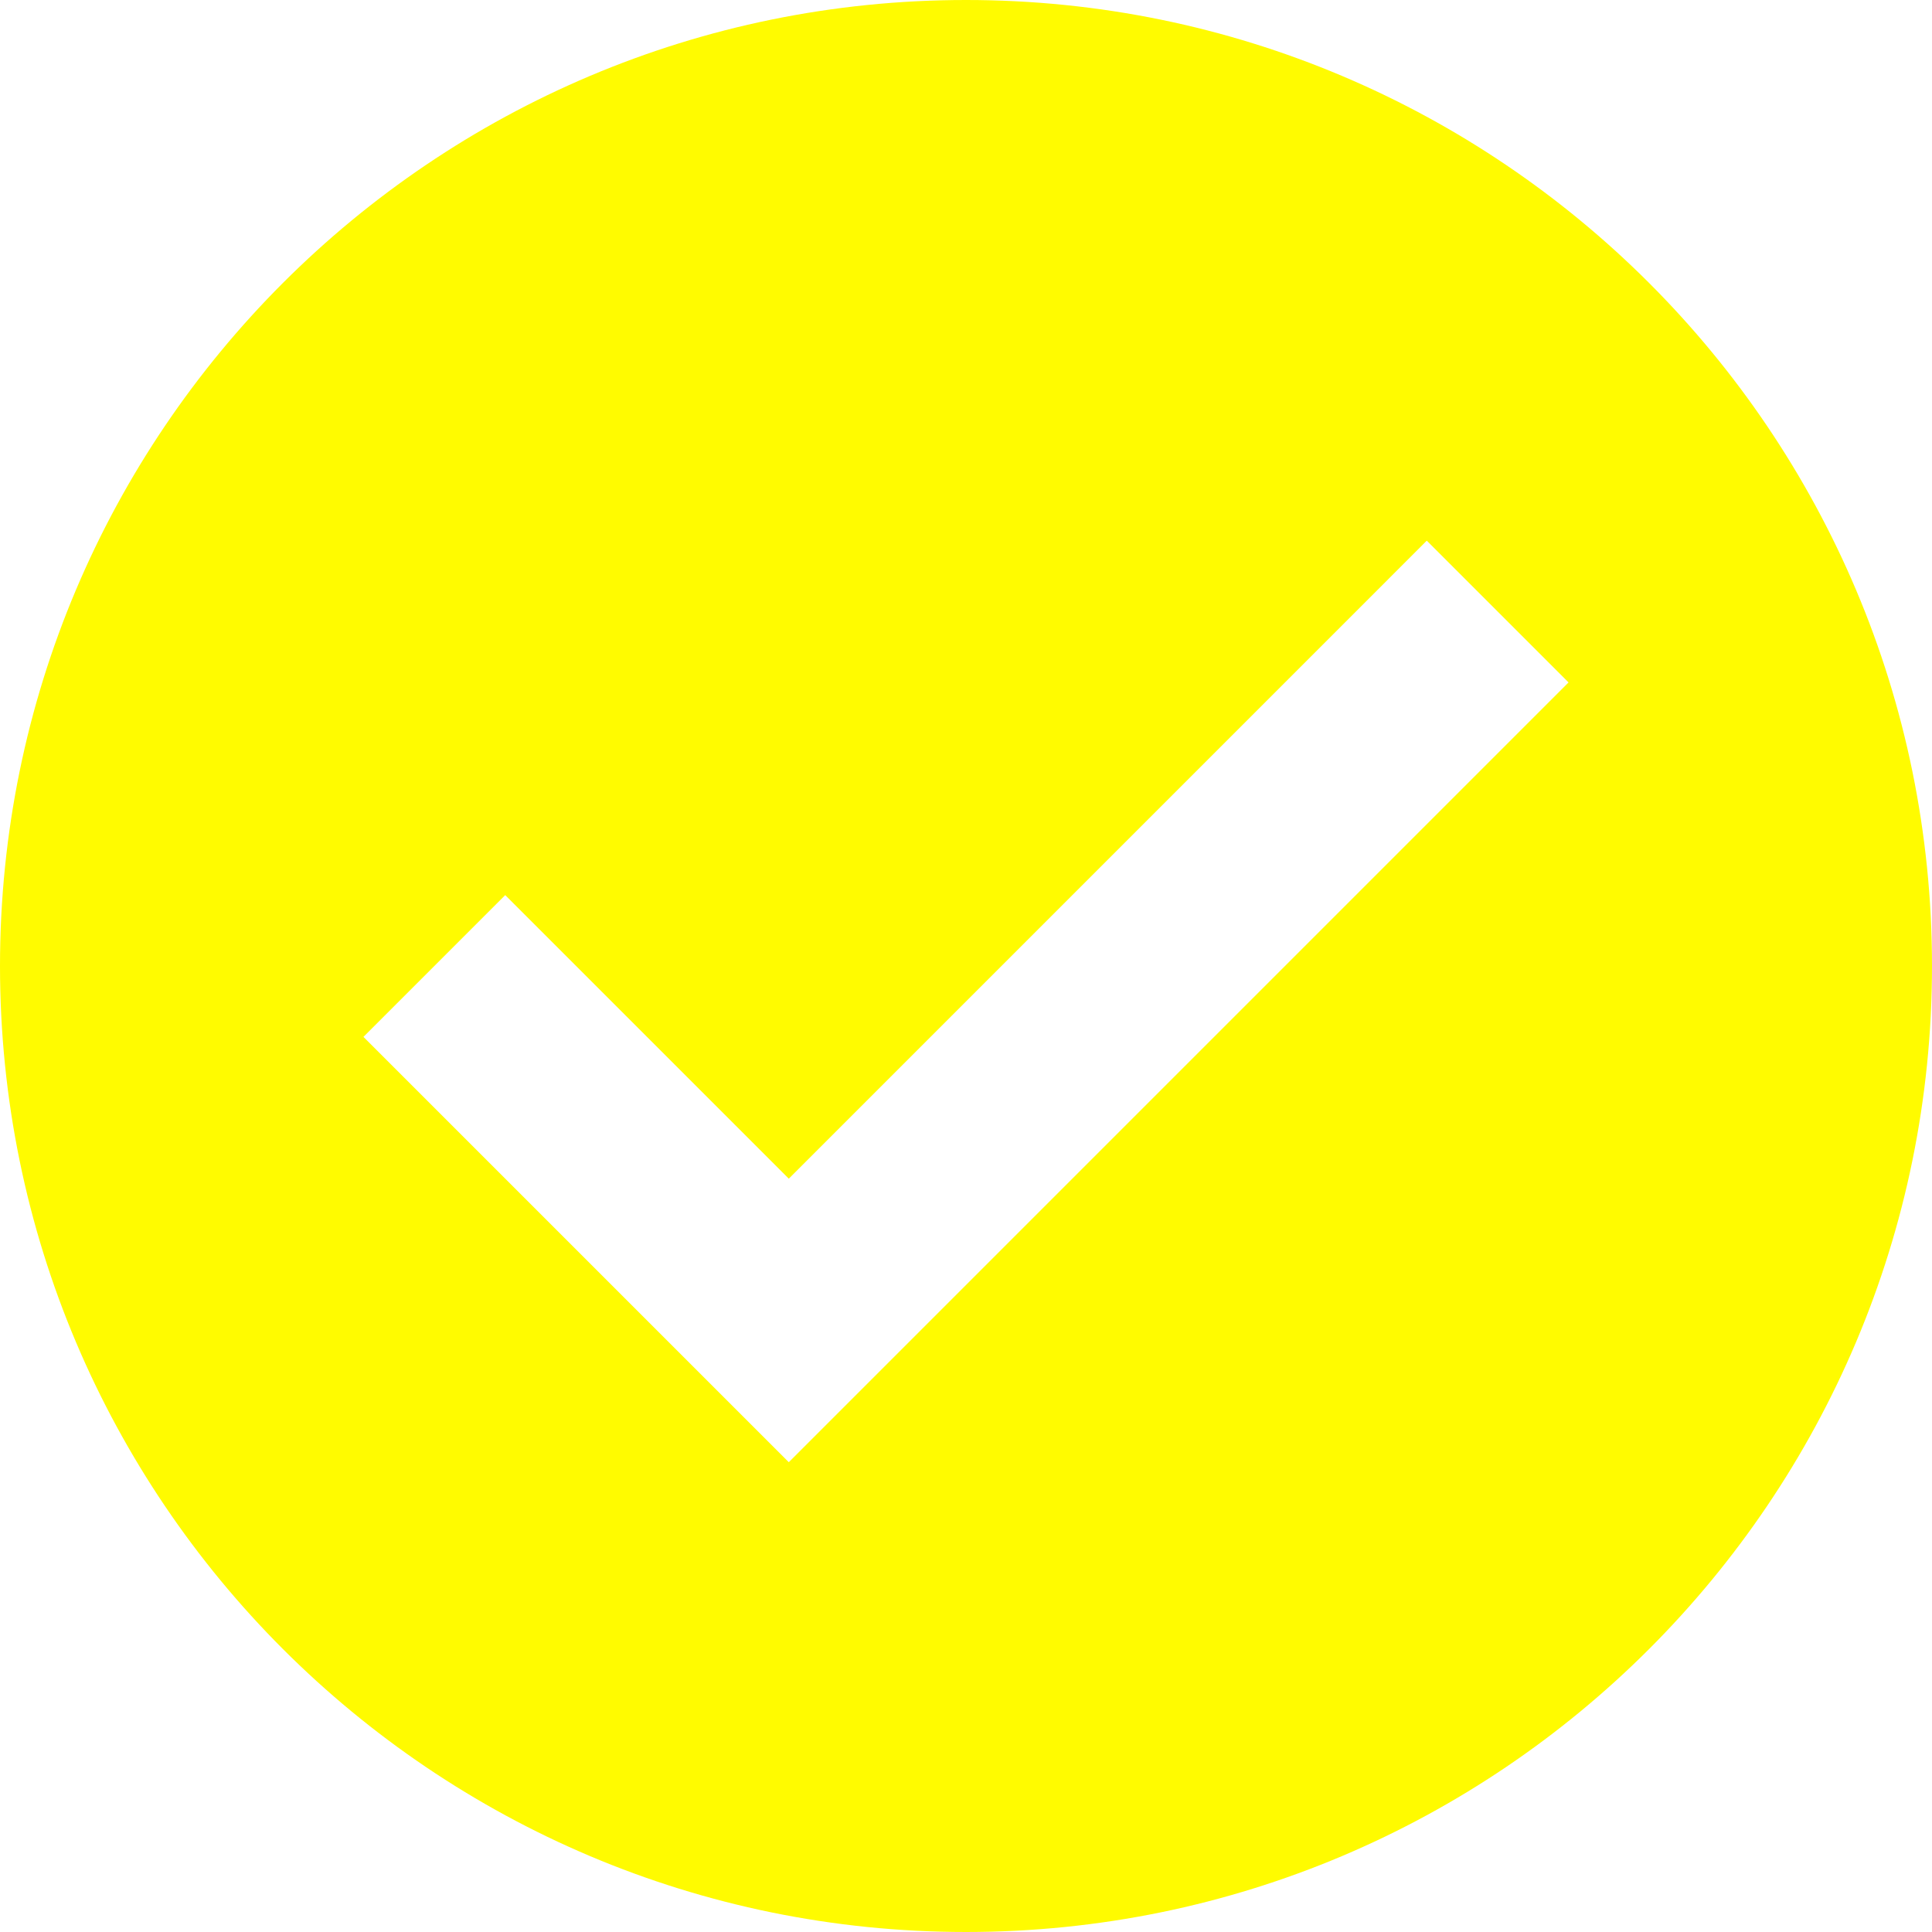
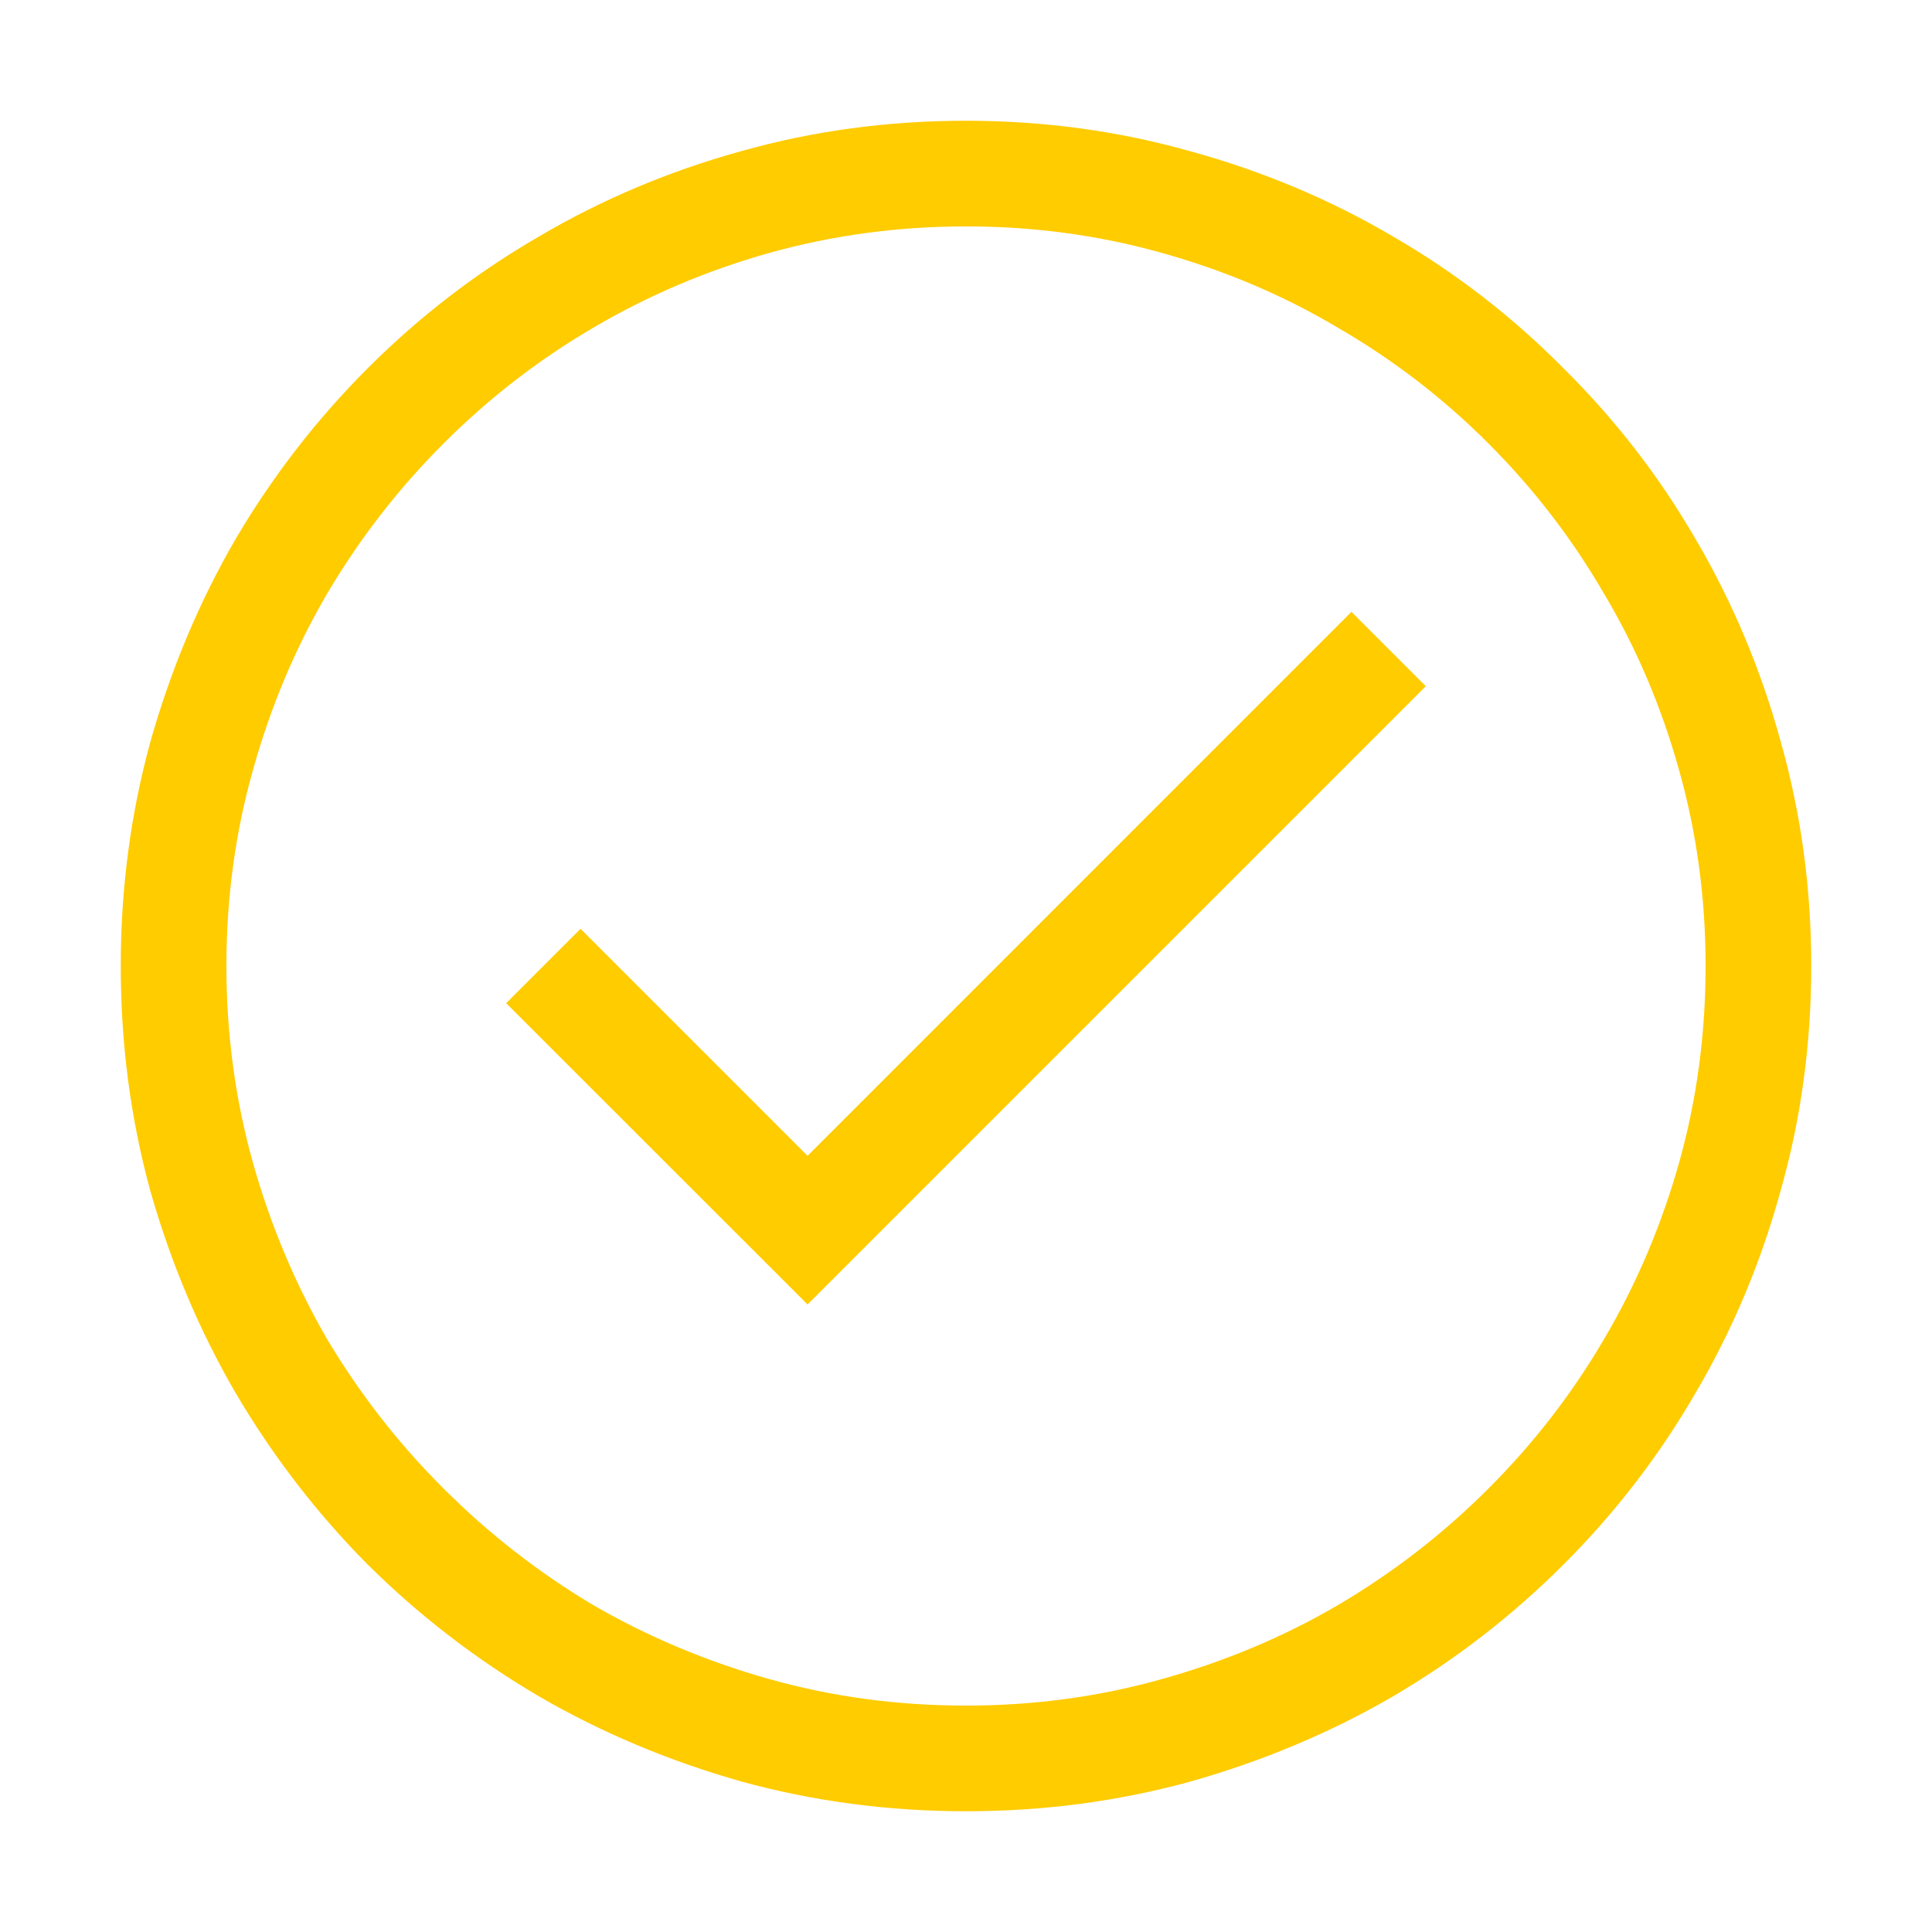
- <svg xmlns="http://www.w3.org/2000/svg" version="1.1" id="Layer_1" x="0px" y="0px" viewBox="0 0 426.667 426.667" style="enable-background:new 0 0 426.667 426.667;" xml:space="preserve">
-   <path style="fill:#fffb00;" d="M213.333,0C95.518,0,0,95.514,0,213.333s95.518,213.333,213.333,213.333  c117.828,0,213.333-95.514,213.333-213.333S331.157,0,213.333,0z M174.199,322.918l-93.935-93.931l31.309-31.309l62.626,62.622  l140.894-140.898l31.309,31.309L174.199,322.918z" />
+ <svg xmlns="http://www.w3.org/2000/svg" width="16" height="16" viewBox="0 0 16 16" fill="none">
+   <path d="M11.192 5.067L11.808 5.683L6.688 10.803L4.192 8.308L4.808 7.692L6.688 9.572L11.192 5.067ZM8 1C8.643 1 9.262 1.084 9.859 1.253C10.456 1.417 11.015 1.652 11.534 1.957C12.054 2.258 12.525 2.622 12.949 3.051C13.378 3.475 13.742 3.946 14.043 4.466C14.348 4.985 14.583 5.544 14.747 6.141C14.916 6.738 15 7.357 15 8C15 8.643 14.916 9.262 14.747 9.859C14.583 10.456 14.348 11.015 14.043 11.534C13.742 12.054 13.378 12.528 12.949 12.956C12.525 13.38 12.054 13.745 11.534 14.05C11.015 14.351 10.456 14.585 9.859 14.754C9.262 14.918 8.643 15 8 15C7.357 15 6.738 14.918 6.141 14.754C5.544 14.585 4.985 14.351 4.466 14.05C3.946 13.745 3.472 13.38 3.044 12.956C2.62 12.528 2.256 12.054 1.95 11.534C1.649 11.015 1.415 10.459 1.246 9.866C1.082 9.269 1 8.647 1 8C1 7.357 1.082 6.738 1.246 6.141C1.415 5.544 1.649 4.985 1.95 4.466C2.256 3.946 2.62 3.475 3.044 3.051C3.472 2.622 3.946 2.258 4.466 1.957C4.985 1.652 5.541 1.417 6.134 1.253C6.731 1.084 7.353 1 8 1ZM8 14.125C8.561 14.125 9.101 14.052 9.62 13.906C10.144 13.76 10.632 13.555 11.083 13.291C11.539 13.022 11.954 12.701 12.327 12.327C12.701 11.954 13.02 11.541 13.284 11.09C13.553 10.634 13.76 10.146 13.906 9.627C14.052 9.107 14.125 8.565 14.125 8C14.125 7.439 14.052 6.899 13.906 6.38C13.76 5.856 13.553 5.368 13.284 4.917C13.02 4.461 12.701 4.047 12.327 3.673C11.954 3.299 11.539 2.98 11.083 2.716C10.632 2.447 10.144 2.24 9.62 2.094C9.101 1.948 8.561 1.875 8 1.875C7.439 1.875 6.897 1.948 6.373 2.094C5.854 2.24 5.366 2.447 4.91 2.716C4.459 2.98 4.047 3.299 3.673 3.673C3.299 4.047 2.978 4.461 2.709 4.917C2.445 5.368 2.24 5.856 2.094 6.38C1.948 6.899 1.875 7.439 1.875 8C1.875 8.561 1.948 9.103 2.094 9.627C2.24 10.146 2.445 10.634 2.709 11.09C2.978 11.541 3.299 11.954 3.673 12.327C4.047 12.701 4.459 13.022 4.91 13.291C5.366 13.555 5.854 13.76 6.373 13.906C6.893 14.052 7.435 14.125 8 14.125Z" fill="#FFCC00" />
</svg>
